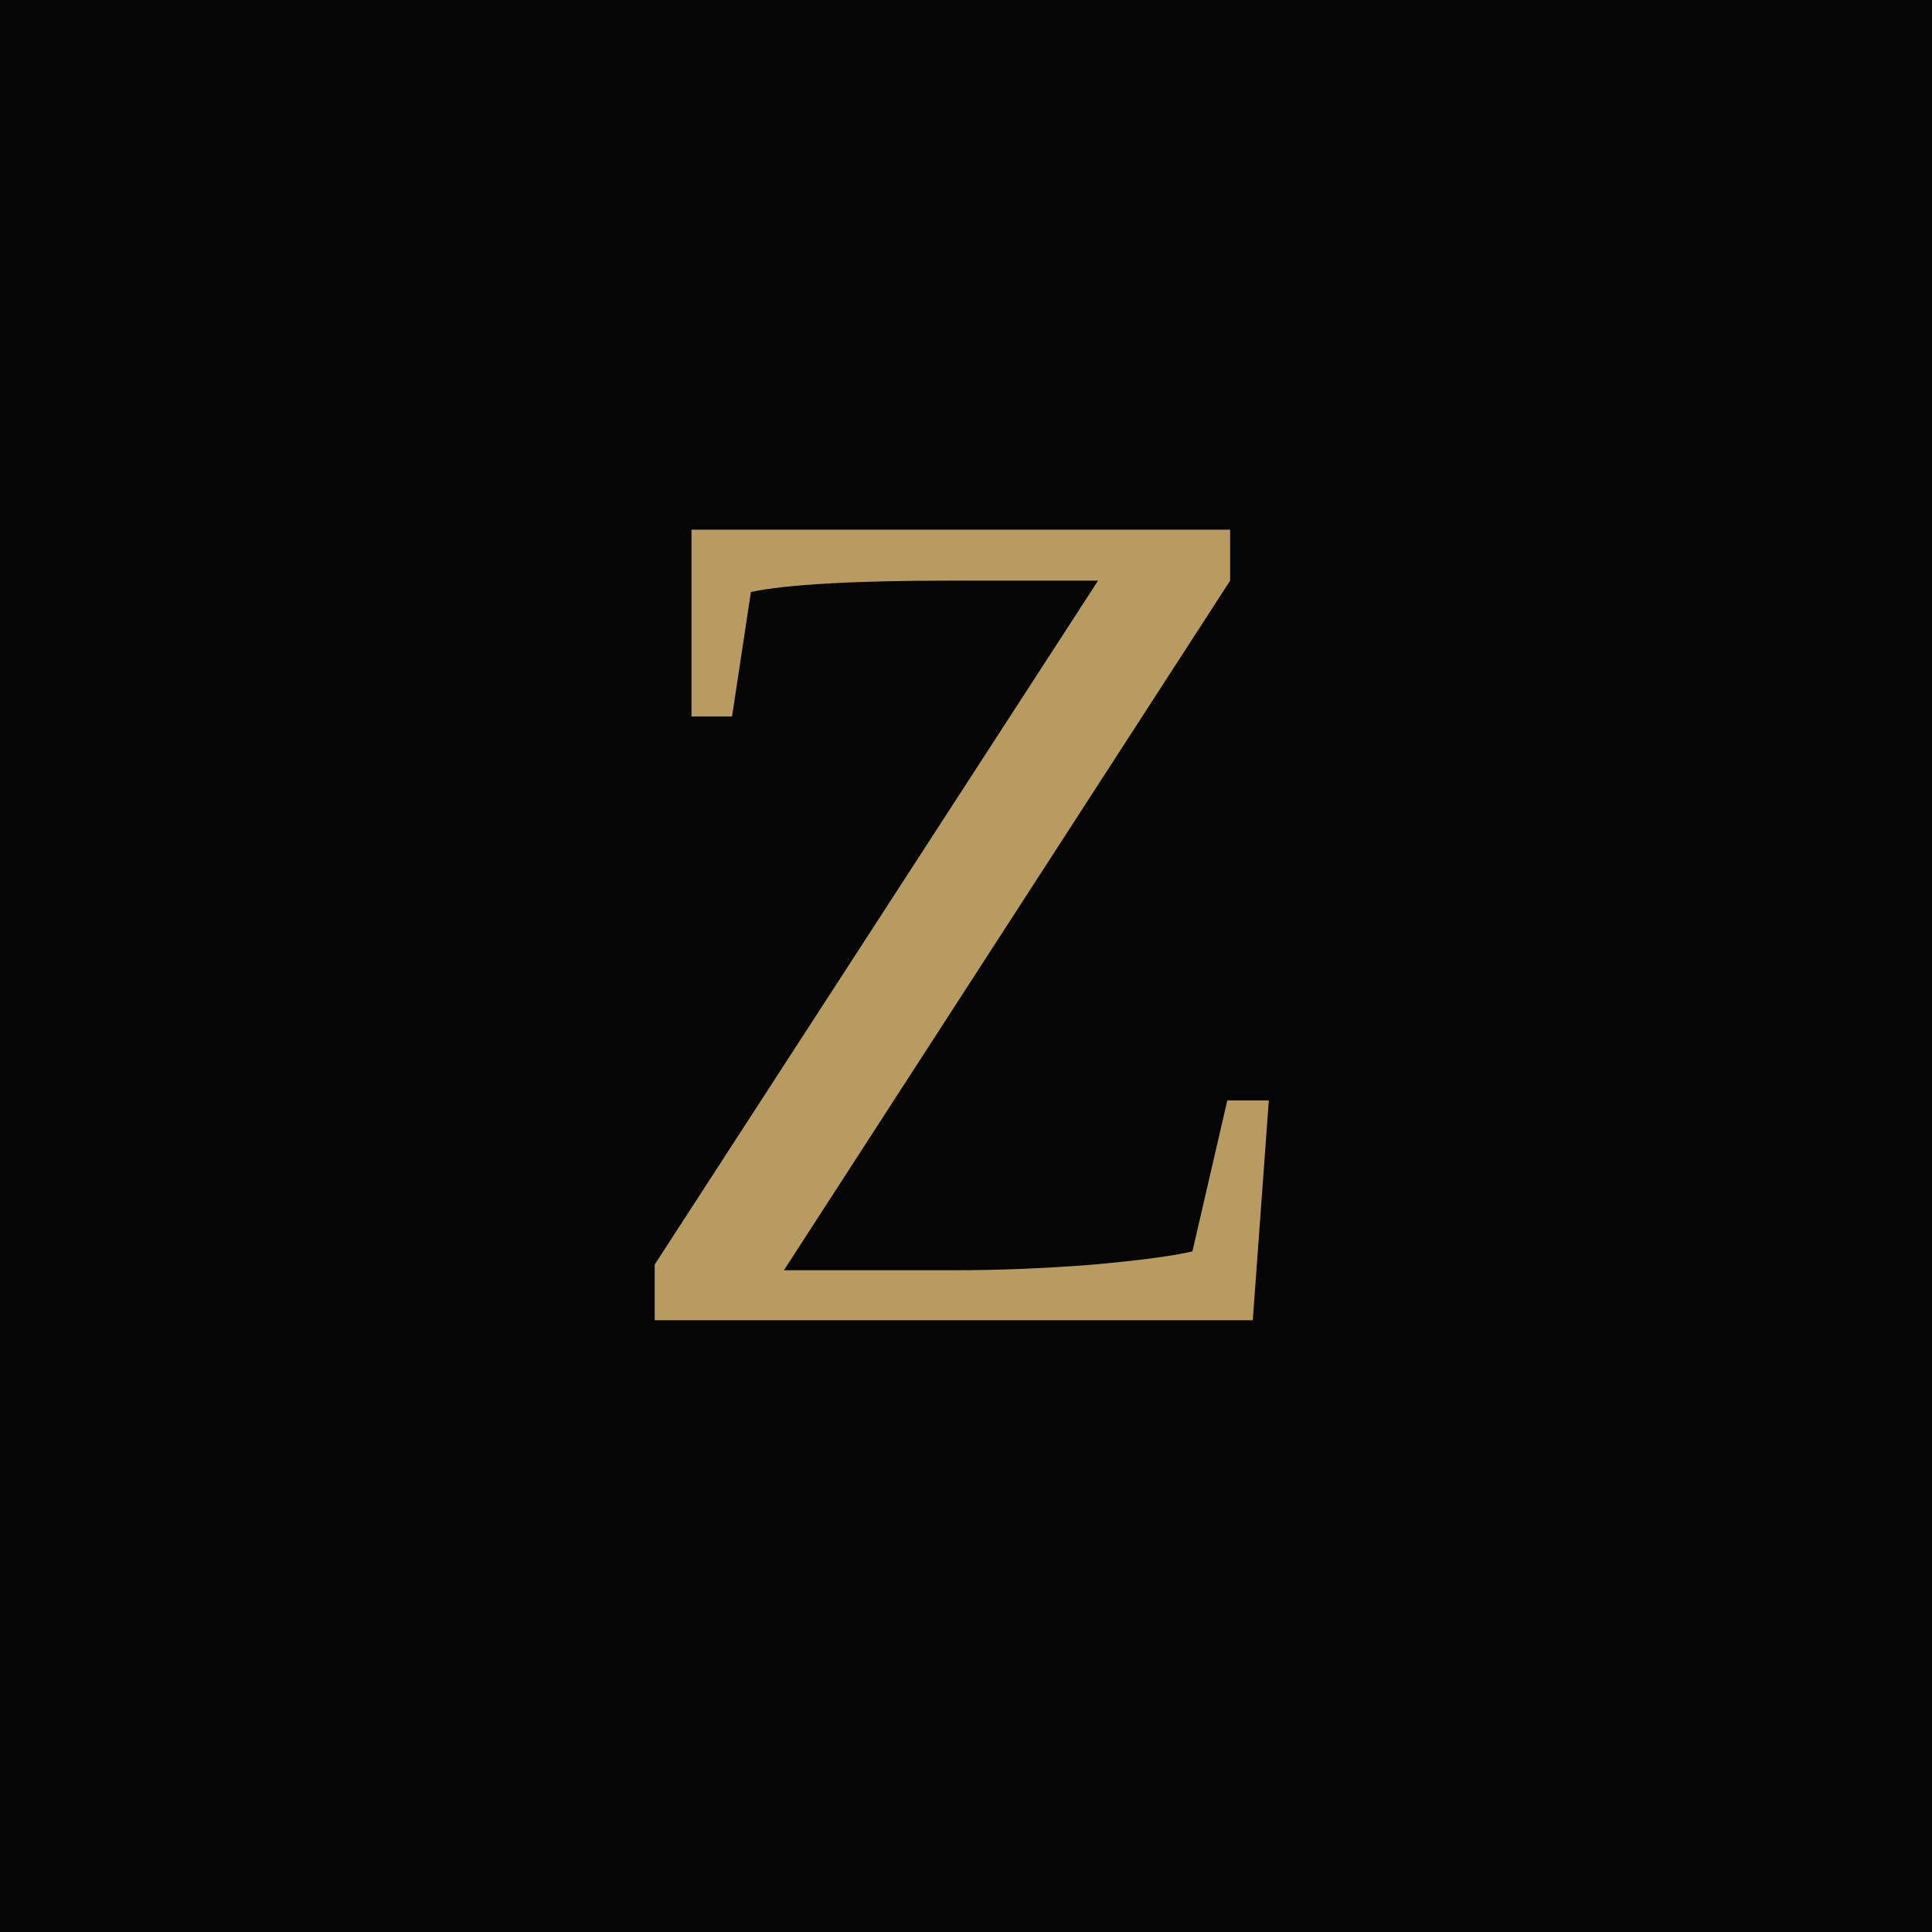
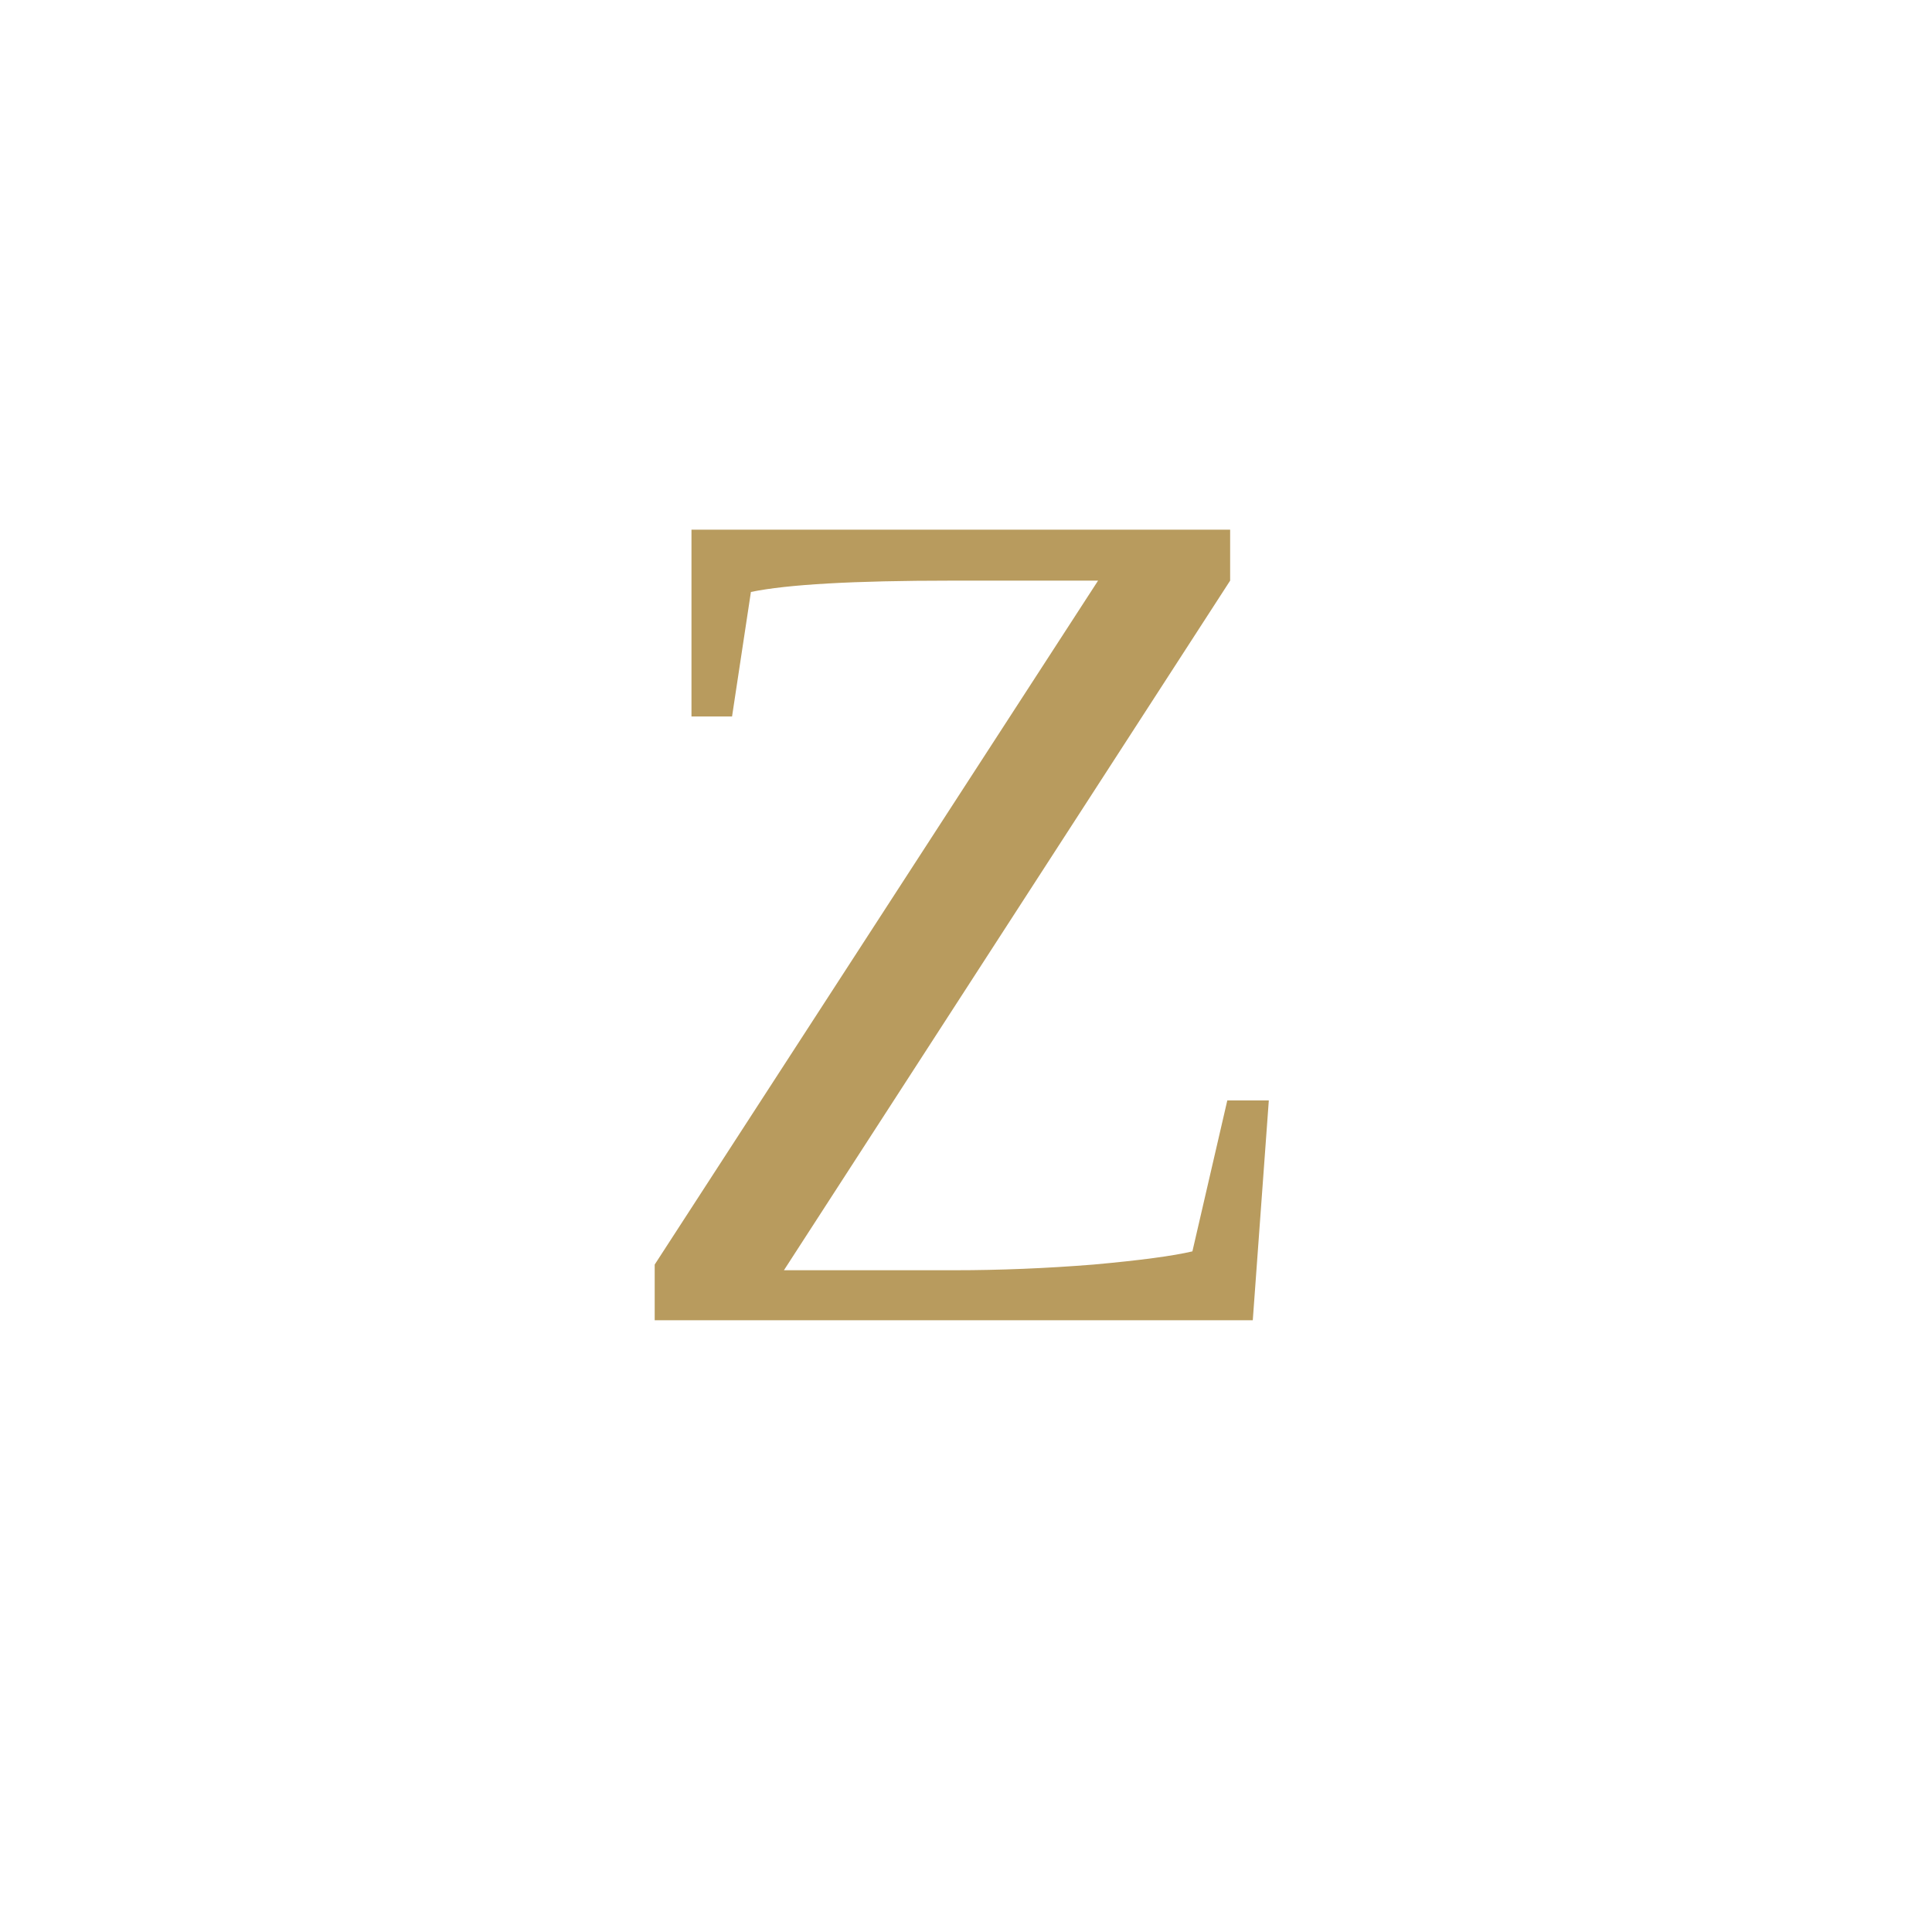
<svg xmlns="http://www.w3.org/2000/svg" viewBox="0 0 32 32">
-   <rect width="32" height="32" fill="#050505" />
  <text x="50%" y="54%" dominant-baseline="middle" text-anchor="middle" font-family="'Didot', 'Bodoni MT', 'Cormorant Garamond', 'Times New Roman', serif" font-size="20" font-weight="400" fill="#B89B5E">Z</text>
</svg>
